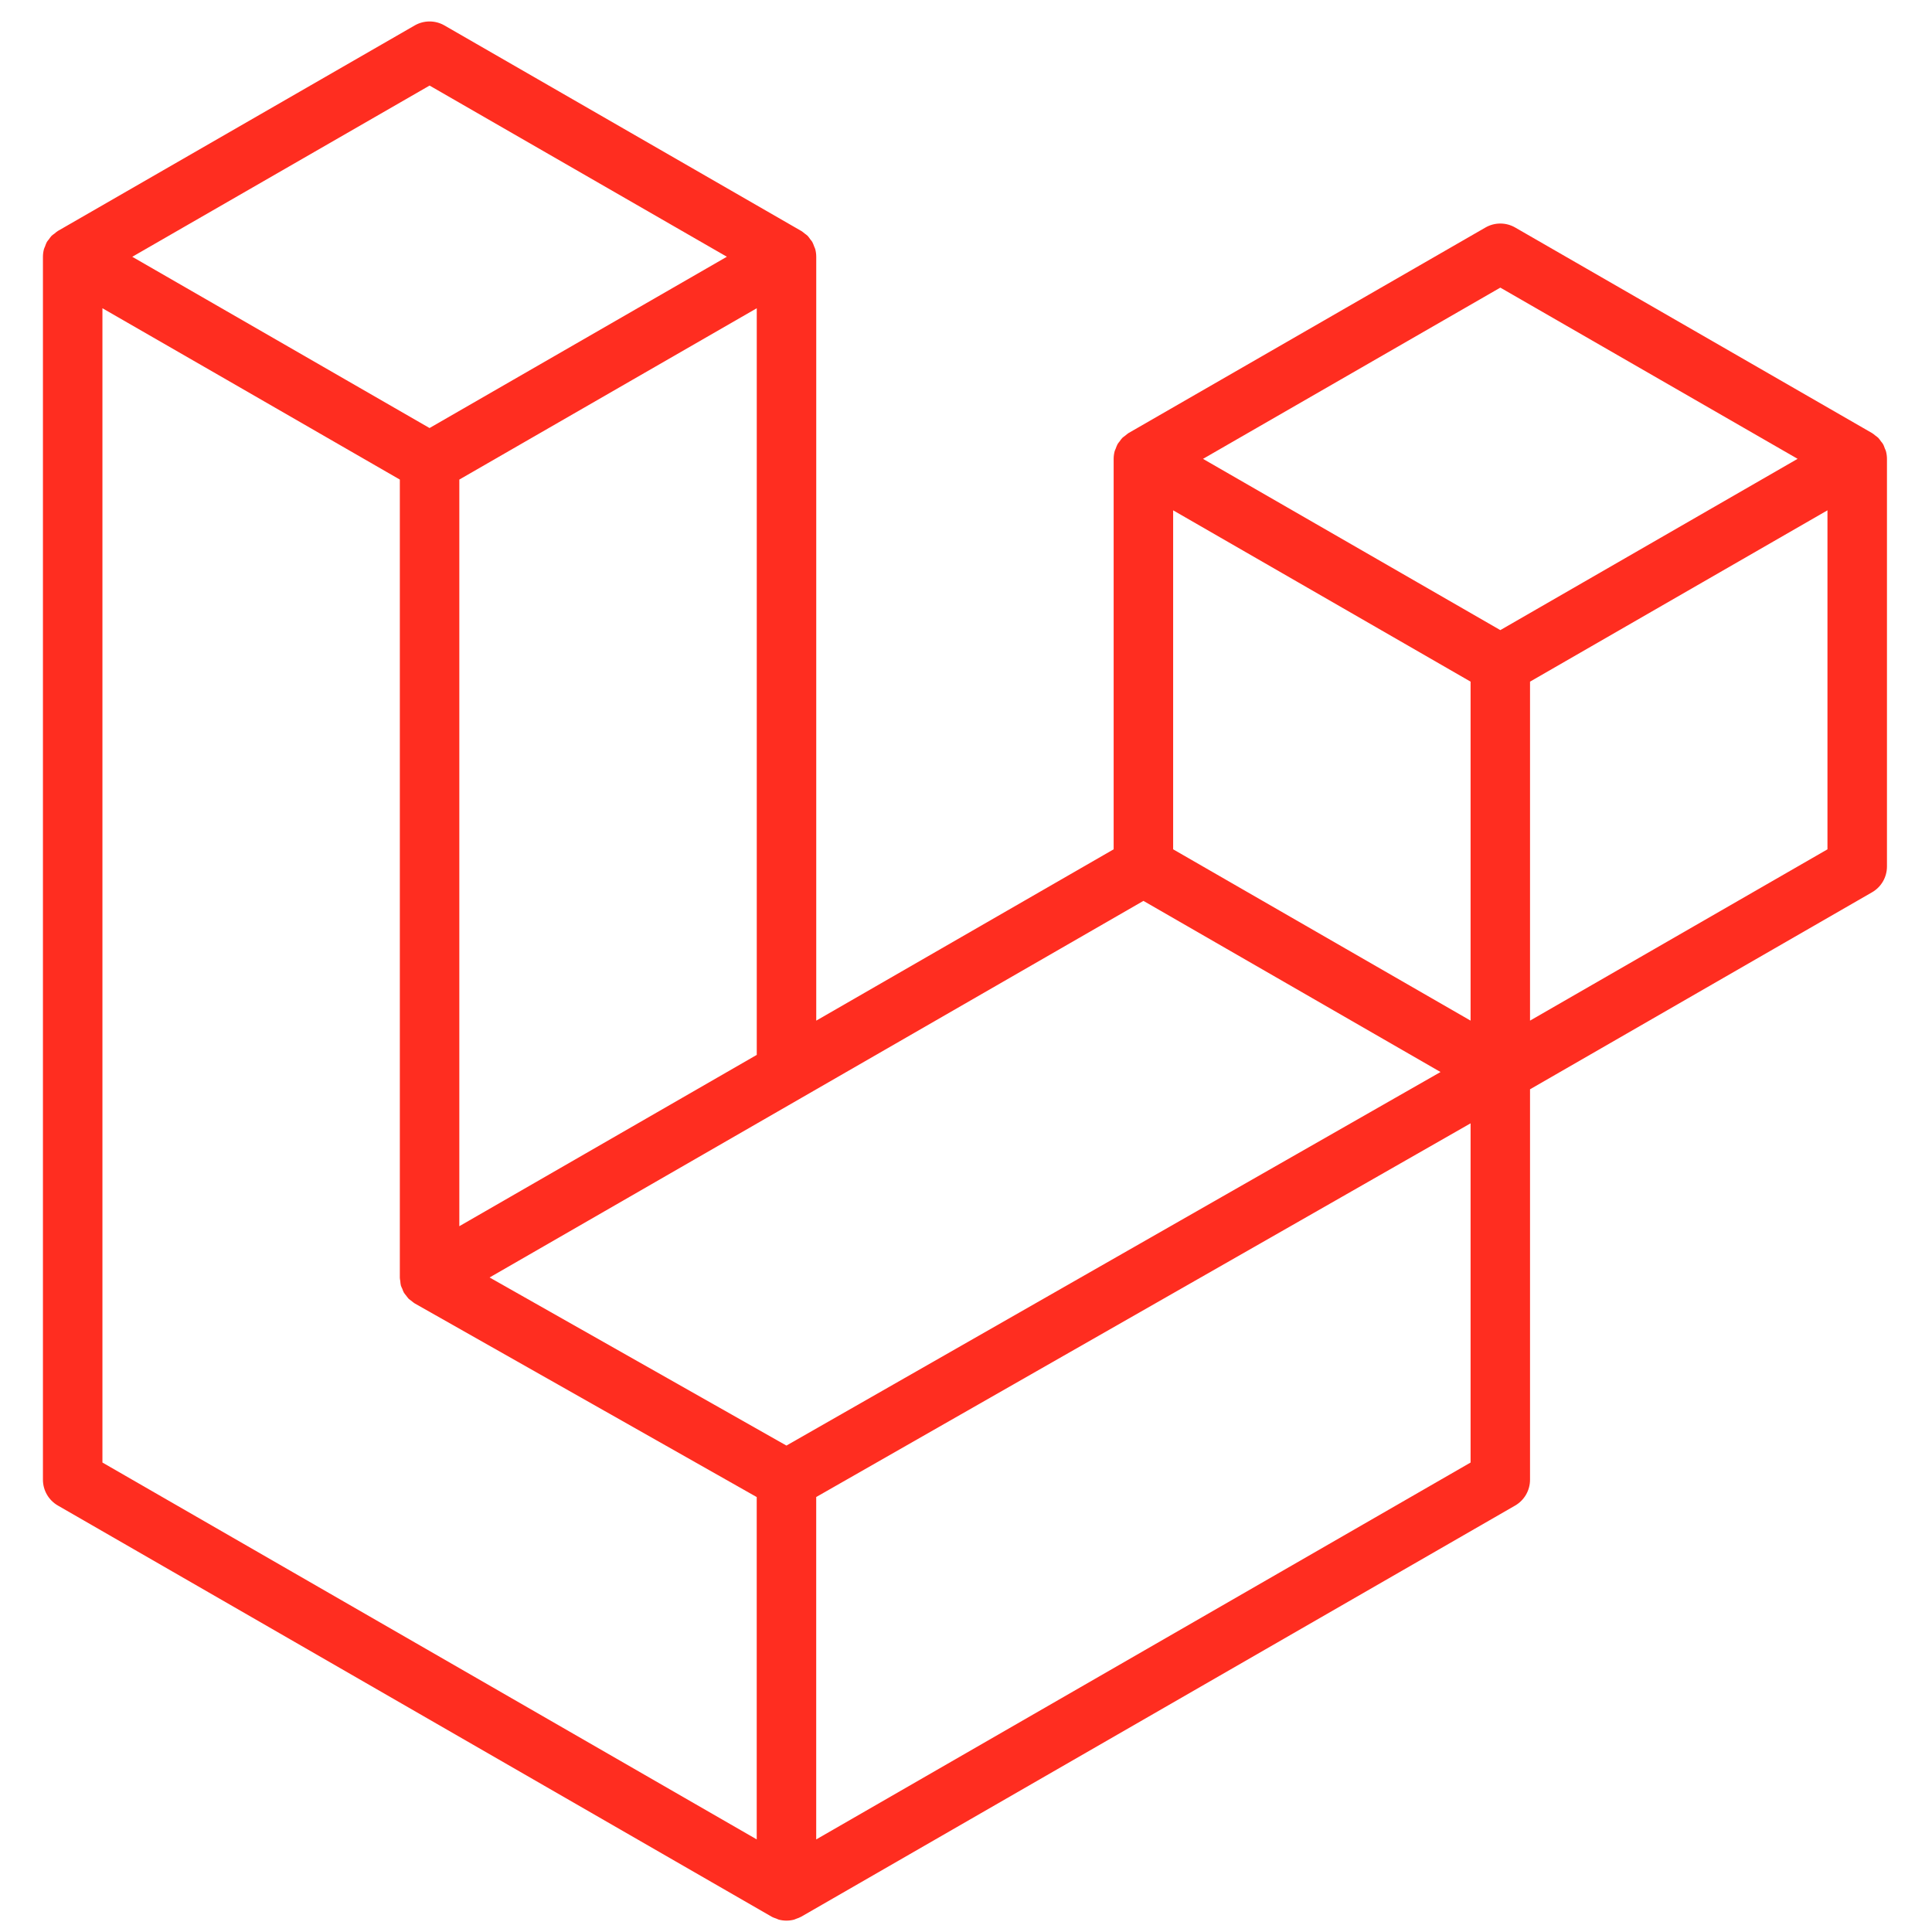
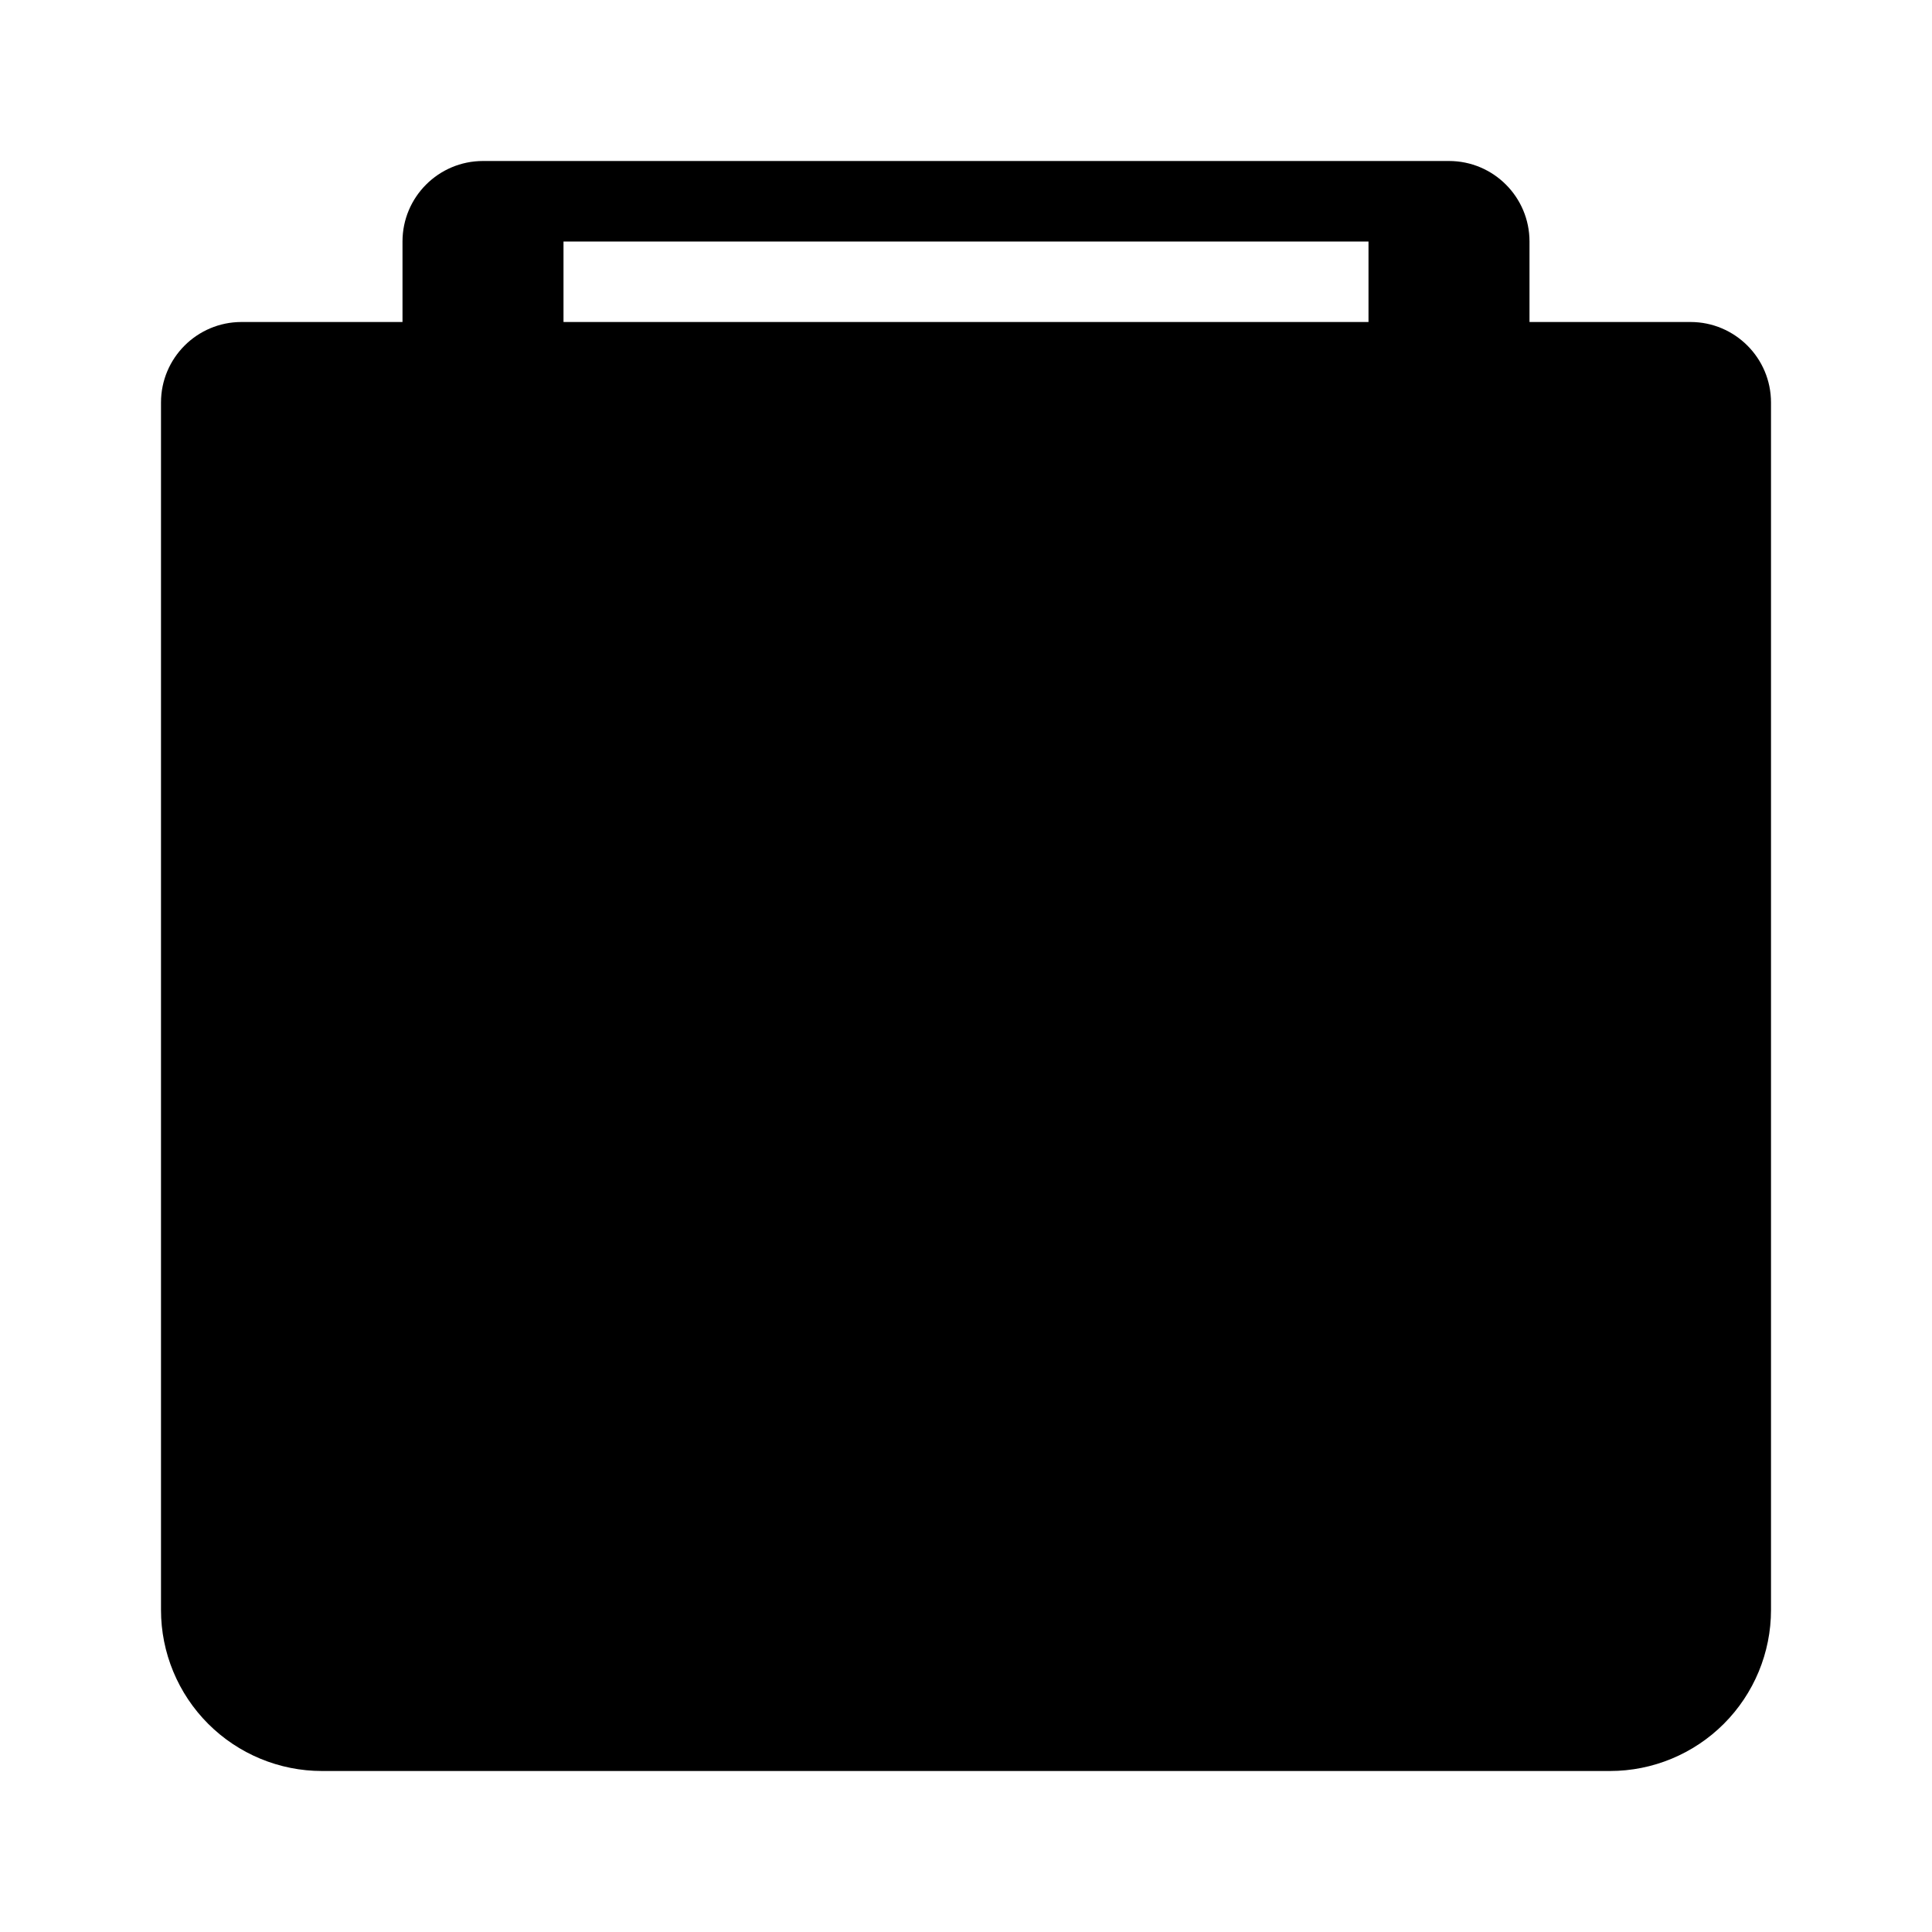
- <svg xmlns="http://www.w3.org/2000/svg" width="166" height="166" viewBox="0 0 166 166" fill="none">
-   <path fill-rule="evenodd" clip-rule="evenodd" d="M162.041 38.759C162.099 38.977 162.129 39.201 162.13 39.426V74.452C162.13 74.902 162.011 75.344 161.786 75.733C161.561 76.122 161.237 76.444 160.847 76.668L131.462 93.594V127.141C131.462 128.054 130.977 128.897 130.186 129.357L68.847 164.683C68.707 164.763 68.554 164.814 68.401 164.868C68.343 164.887 68.289 164.922 68.228 164.938C67.8 165.051 67.349 165.051 66.92 164.938C66.85 164.919 66.786 164.881 66.719 164.855C66.579 164.804 66.432 164.76 66.298 164.683L4.972 129.357C4.583 129.133 4.259 128.81 4.034 128.421C3.808 128.032 3.69 127.591 3.689 127.141L3.689 22.063C3.689 21.834 3.721 21.61 3.779 21.393C3.798 21.32 3.843 21.253 3.868 21.179C3.916 21.045 3.961 20.908 4.031 20.783C4.079 20.7 4.149 20.633 4.206 20.557C4.28 20.454 4.347 20.349 4.433 20.26C4.506 20.186 4.602 20.132 4.685 20.068C4.778 19.992 4.861 19.909 4.966 19.848L35.633 2.185C36.022 1.961 36.462 1.844 36.91 1.844C37.358 1.844 37.798 1.961 38.186 2.185L68.851 19.848H68.857C68.959 19.912 69.045 19.992 69.138 20.065C69.221 20.129 69.313 20.186 69.387 20.257C69.476 20.349 69.54 20.454 69.616 20.557C69.671 20.633 69.744 20.7 69.789 20.783C69.862 20.911 69.904 21.045 69.955 21.179C69.98 21.253 70.025 21.32 70.044 21.396C70.103 21.614 70.133 21.838 70.133 22.063V87.694L95.686 72.974V39.423C95.686 39.2 95.718 38.973 95.775 38.759C95.798 38.683 95.839 38.615 95.865 38.542C95.916 38.408 95.96 38.271 96.031 38.146C96.079 38.063 96.149 37.996 96.203 37.92C96.279 37.818 96.343 37.712 96.433 37.623C96.506 37.549 96.599 37.495 96.681 37.431C96.777 37.355 96.86 37.272 96.962 37.211L127.633 19.548C128.021 19.324 128.461 19.206 128.91 19.206C129.358 19.206 129.798 19.324 130.186 19.548L160.85 37.211C160.959 37.275 161.042 37.355 161.137 37.428C161.217 37.492 161.31 37.549 161.383 37.62C161.473 37.712 161.536 37.818 161.613 37.92C161.67 37.996 161.741 38.063 161.785 38.146C161.859 38.271 161.9 38.408 161.951 38.542C161.98 38.615 162.021 38.683 162.041 38.759ZM157.018 72.974V43.848L146.287 50.028L131.462 58.568V87.694L157.021 72.974H157.018ZM126.354 125.663V96.518L111.771 104.85L70.13 128.626V158.046L126.354 125.663ZM8.801 26.485V125.663L65.018 158.043V128.629L35.649 112L35.64 111.994L35.627 111.988C35.528 111.93 35.445 111.847 35.353 111.777C35.273 111.713 35.18 111.662 35.11 111.592L35.104 111.582C35.021 111.502 34.963 111.403 34.893 111.314C34.829 111.228 34.753 111.154 34.702 111.065L34.699 111.055C34.641 110.96 34.606 110.845 34.565 110.736C34.523 110.64 34.469 110.551 34.443 110.449C34.411 110.328 34.405 110.197 34.392 110.072C34.379 109.976 34.354 109.881 34.354 109.785V109.778V41.205L19.532 32.662L8.801 26.485ZM36.913 7.35L11.364 22.063L36.907 36.777L62.453 22.06L36.907 7.35H36.913ZM50.2 99.174L65.022 90.637V26.485L54.291 32.665L39.466 41.205V105.357L50.2 99.174ZM128.91 24.713L103.363 39.426L128.91 54.14L154.453 39.423L128.91 24.713ZM126.354 58.568L111.529 50.028L100.798 43.848V72.974L115.619 81.511L126.354 87.694V58.568ZM67.571 124.205L105.042 102.803L123.772 92.109L98.245 77.405L68.854 94.334L42.066 109.762L67.571 124.205Z" fill="#FF2D20" />
+ <svg xmlns="http://www.w3.org/2000/svg" width="32" height="32" viewBox="0 0 24 24" fill="none">
+   <path fillRule="evenodd" clipRule="evenodd" d="M6 2C5.448 2 5 2.448 5 3V4H3C2.448 4 2 4.448 2 5V20C2 20.53 2.211 21.039 2.586 21.414C2.961 21.789 3.47 22 4 22H20C20.53 22 21.039 21.789 21.414 21.414C21.789 21.039 22 20.53 22 20V5C22 4.448 21.552 4 21 4H19V3C19 2.448 18.552 2 18 2H6ZM7 4V3H17V4H7ZM4 6V20H20V6H4ZM8 10C8 11.105 8.895 12 10 12C11.105 12 12 11.105 12 10C12 8.895 11.105 8 10 8C8.895 8 8 8.895 8 10ZM12 10C12 11.105 12.895 12 14 12C15.105 12 16 11.105 16 10C16 8.895 15.105 8 14 8C12.895 8 12 8.895 12 10Z" fill="#000000" />
</svg>
